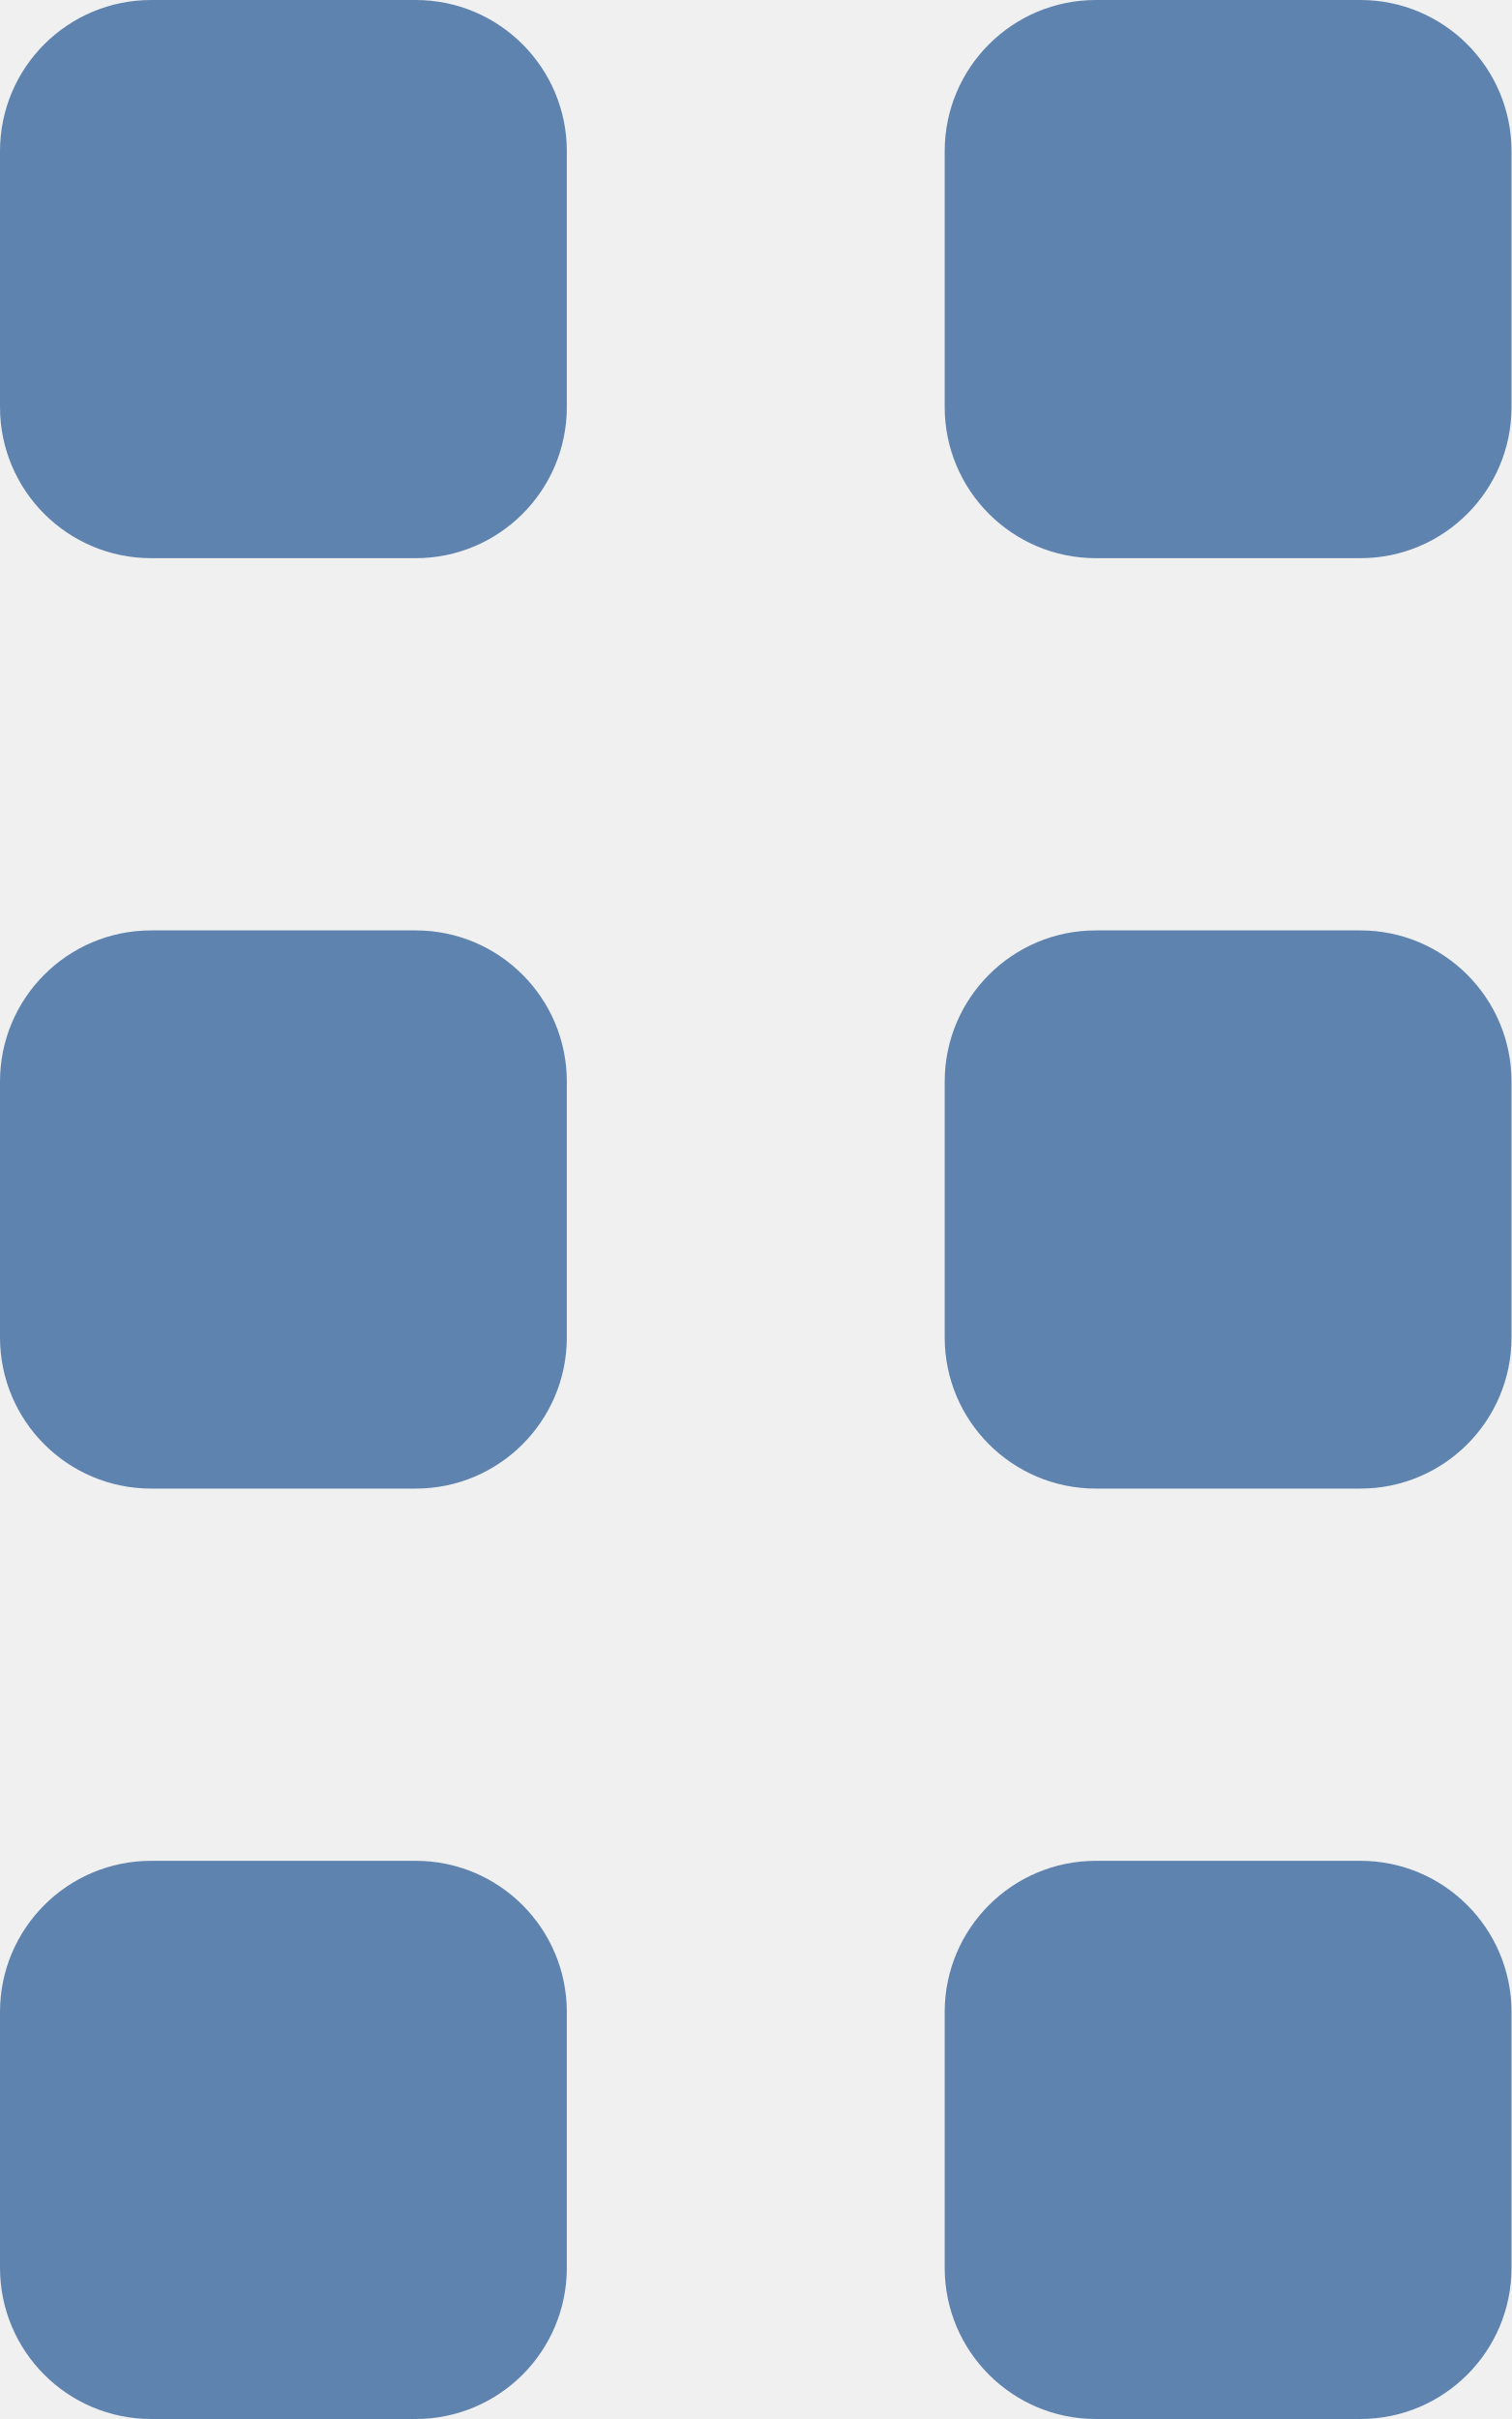
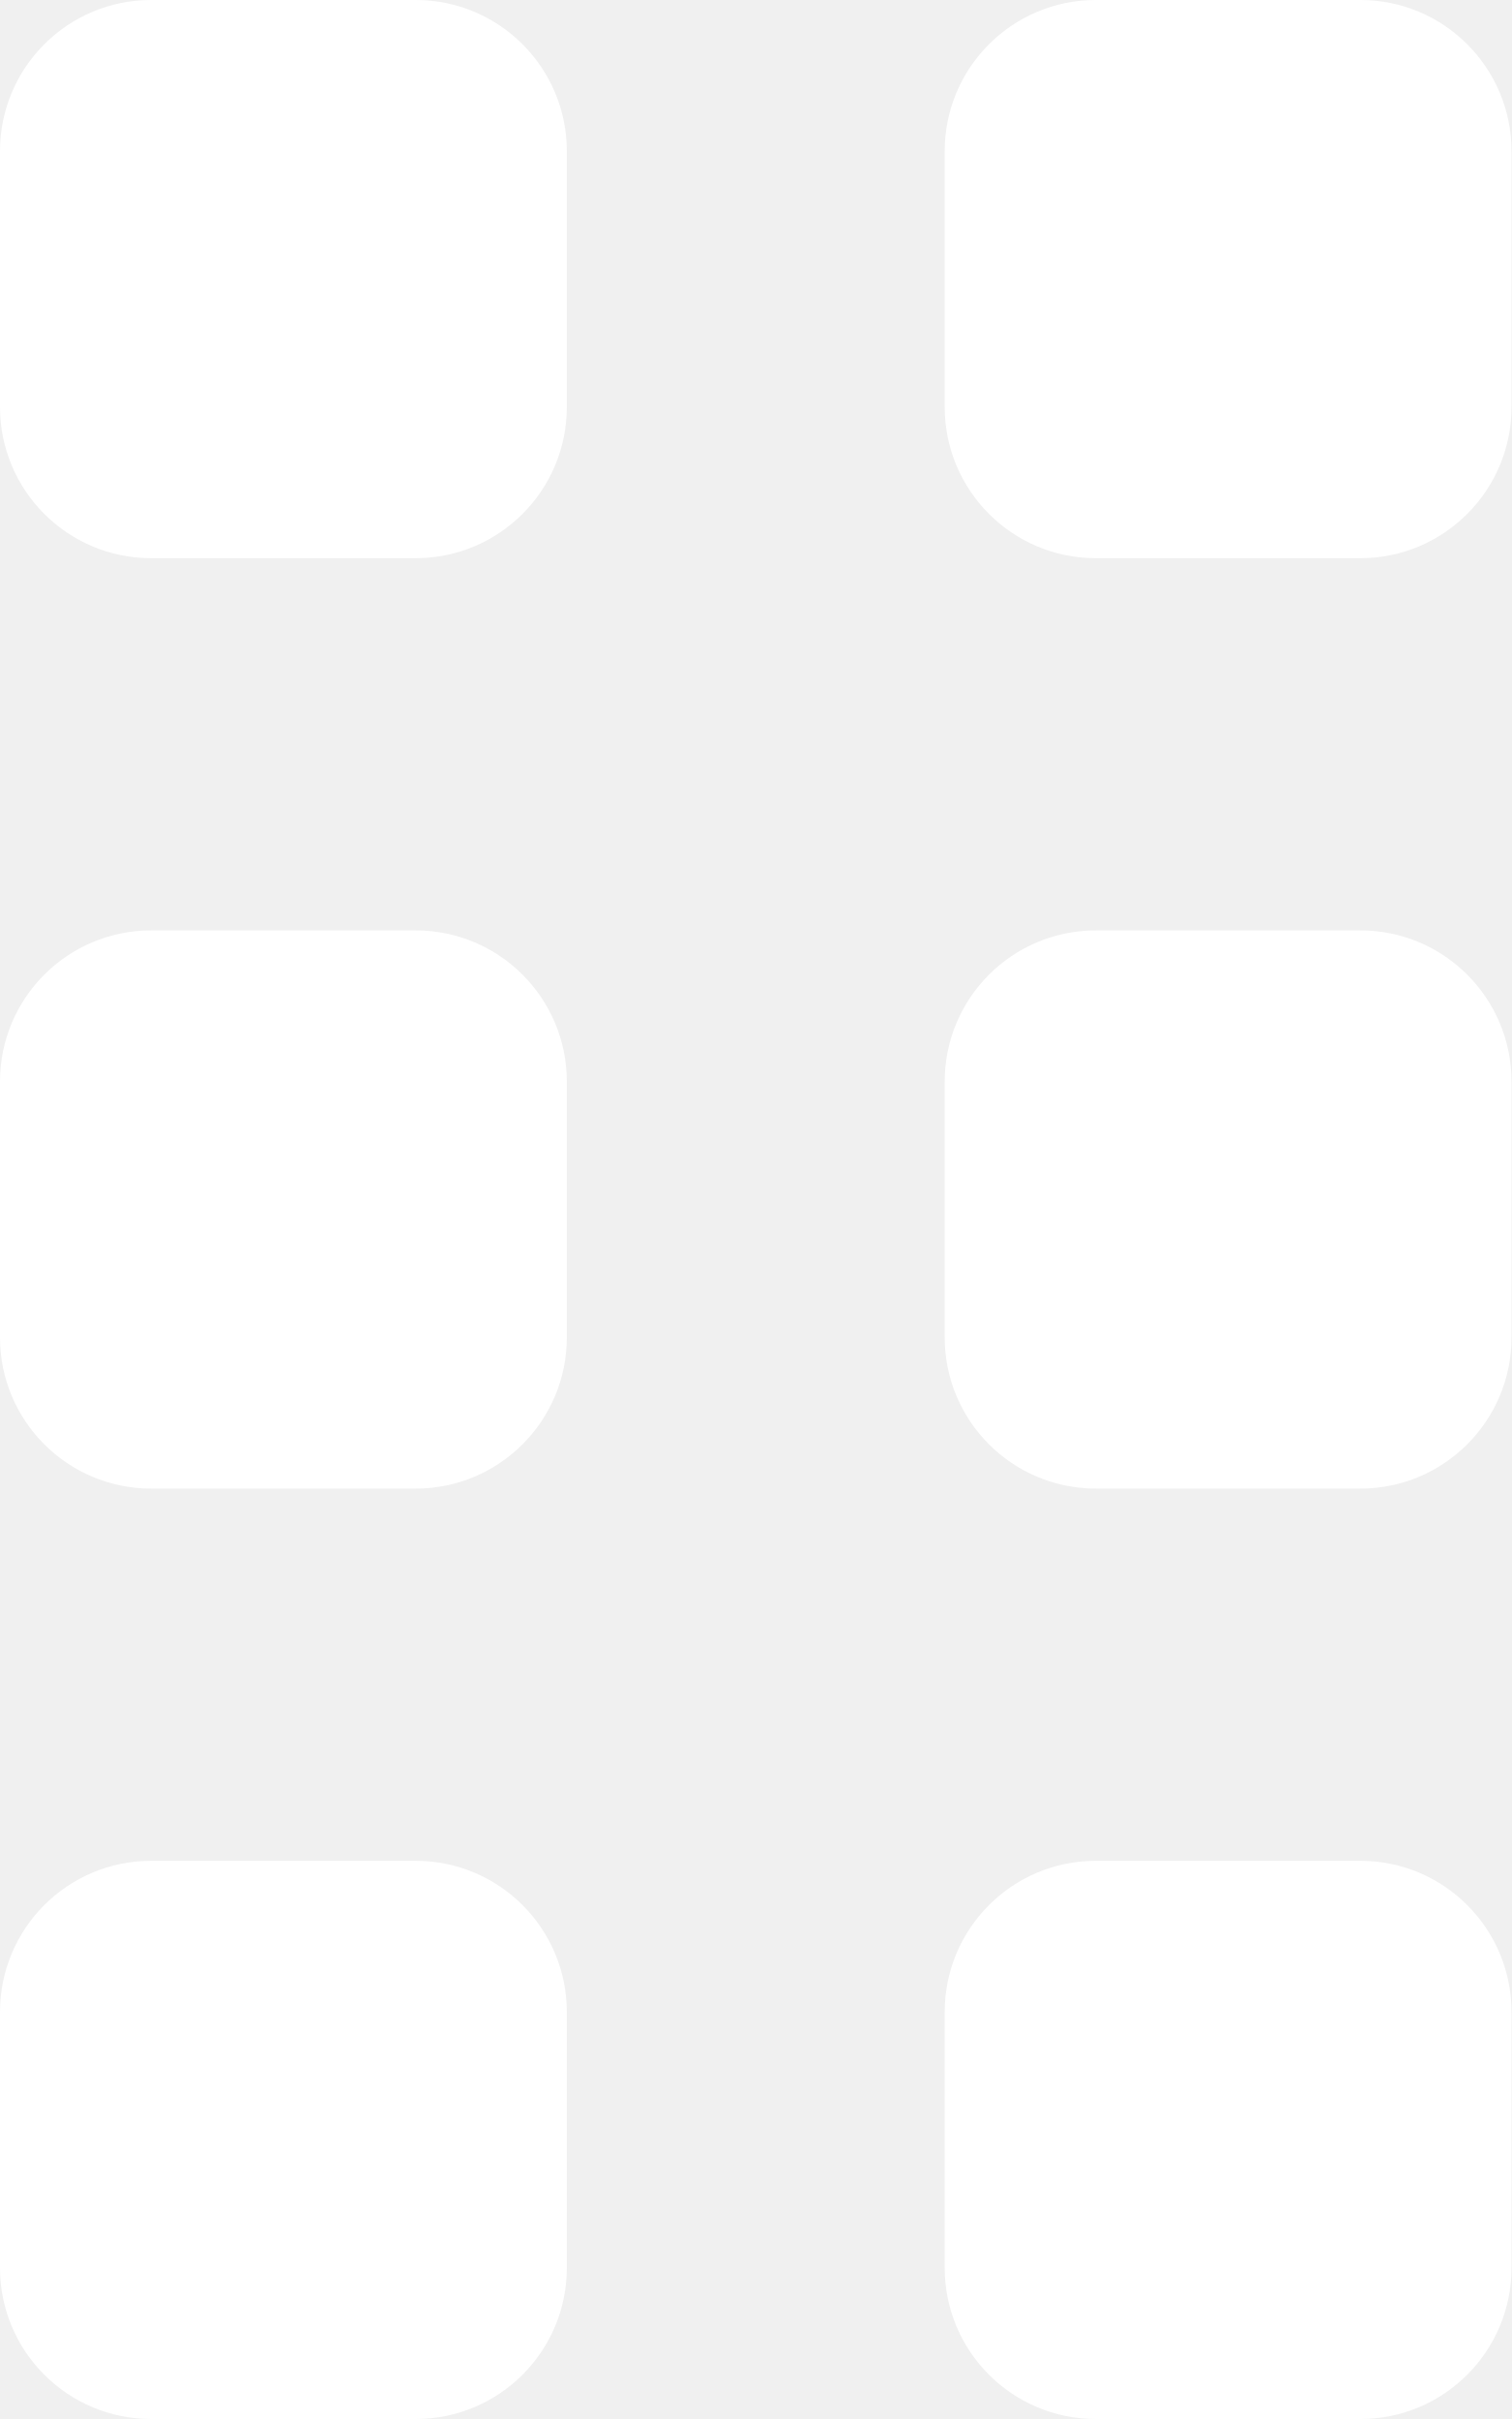
<svg xmlns="http://www.w3.org/2000/svg" width="10px" height="16px" viewBox="0 0 10 16" version="1.1">
-   <g id="Style-guide" stroke="none" stroke-width="1" fill="none" fill-rule="evenodd">
-     <g id="COMPOSANTS" transform="translate(-658, -3702)" fill="#5F83AF">
+   <g stroke="none" stroke-width="1" fill="none" fill-rule="evenodd">
+     <g id="COMPOSANTS" transform="translate(-658, -3702)" fill="#FFFFFF">
      <g id="PICTOS" transform="translate(281, 3652)">
        <g id="16px" transform="translate(370, 10)">
          <g id="picto/drag&amp;drop-Active" transform="translate(7, 40)">
            <g id="Group-11">
              <rect id="Rectangle-15" x="6.25" y="0" width="3.75" height="3.692" rx="1" />
              <rect id="Rectangle-15" x="0" y="0" width="3.75" height="3.692" rx="1" />
              <rect id="Rectangle-15" x="0" y="6.154" width="3.75" height="3.692" rx="1" />
              <rect id="Rectangle-15" x="6.25" y="6.154" width="3.75" height="3.692" rx="1" />
              <rect id="Rectangle-15" x="0" y="12.308" width="3.75" height="3.692" rx="1" />
              <rect id="Rectangle-15" x="6.25" y="12.308" width="3.75" height="3.692" rx="1" />
            </g>
          </g>
        </g>
      </g>
    </g>
  </g>
</svg>
